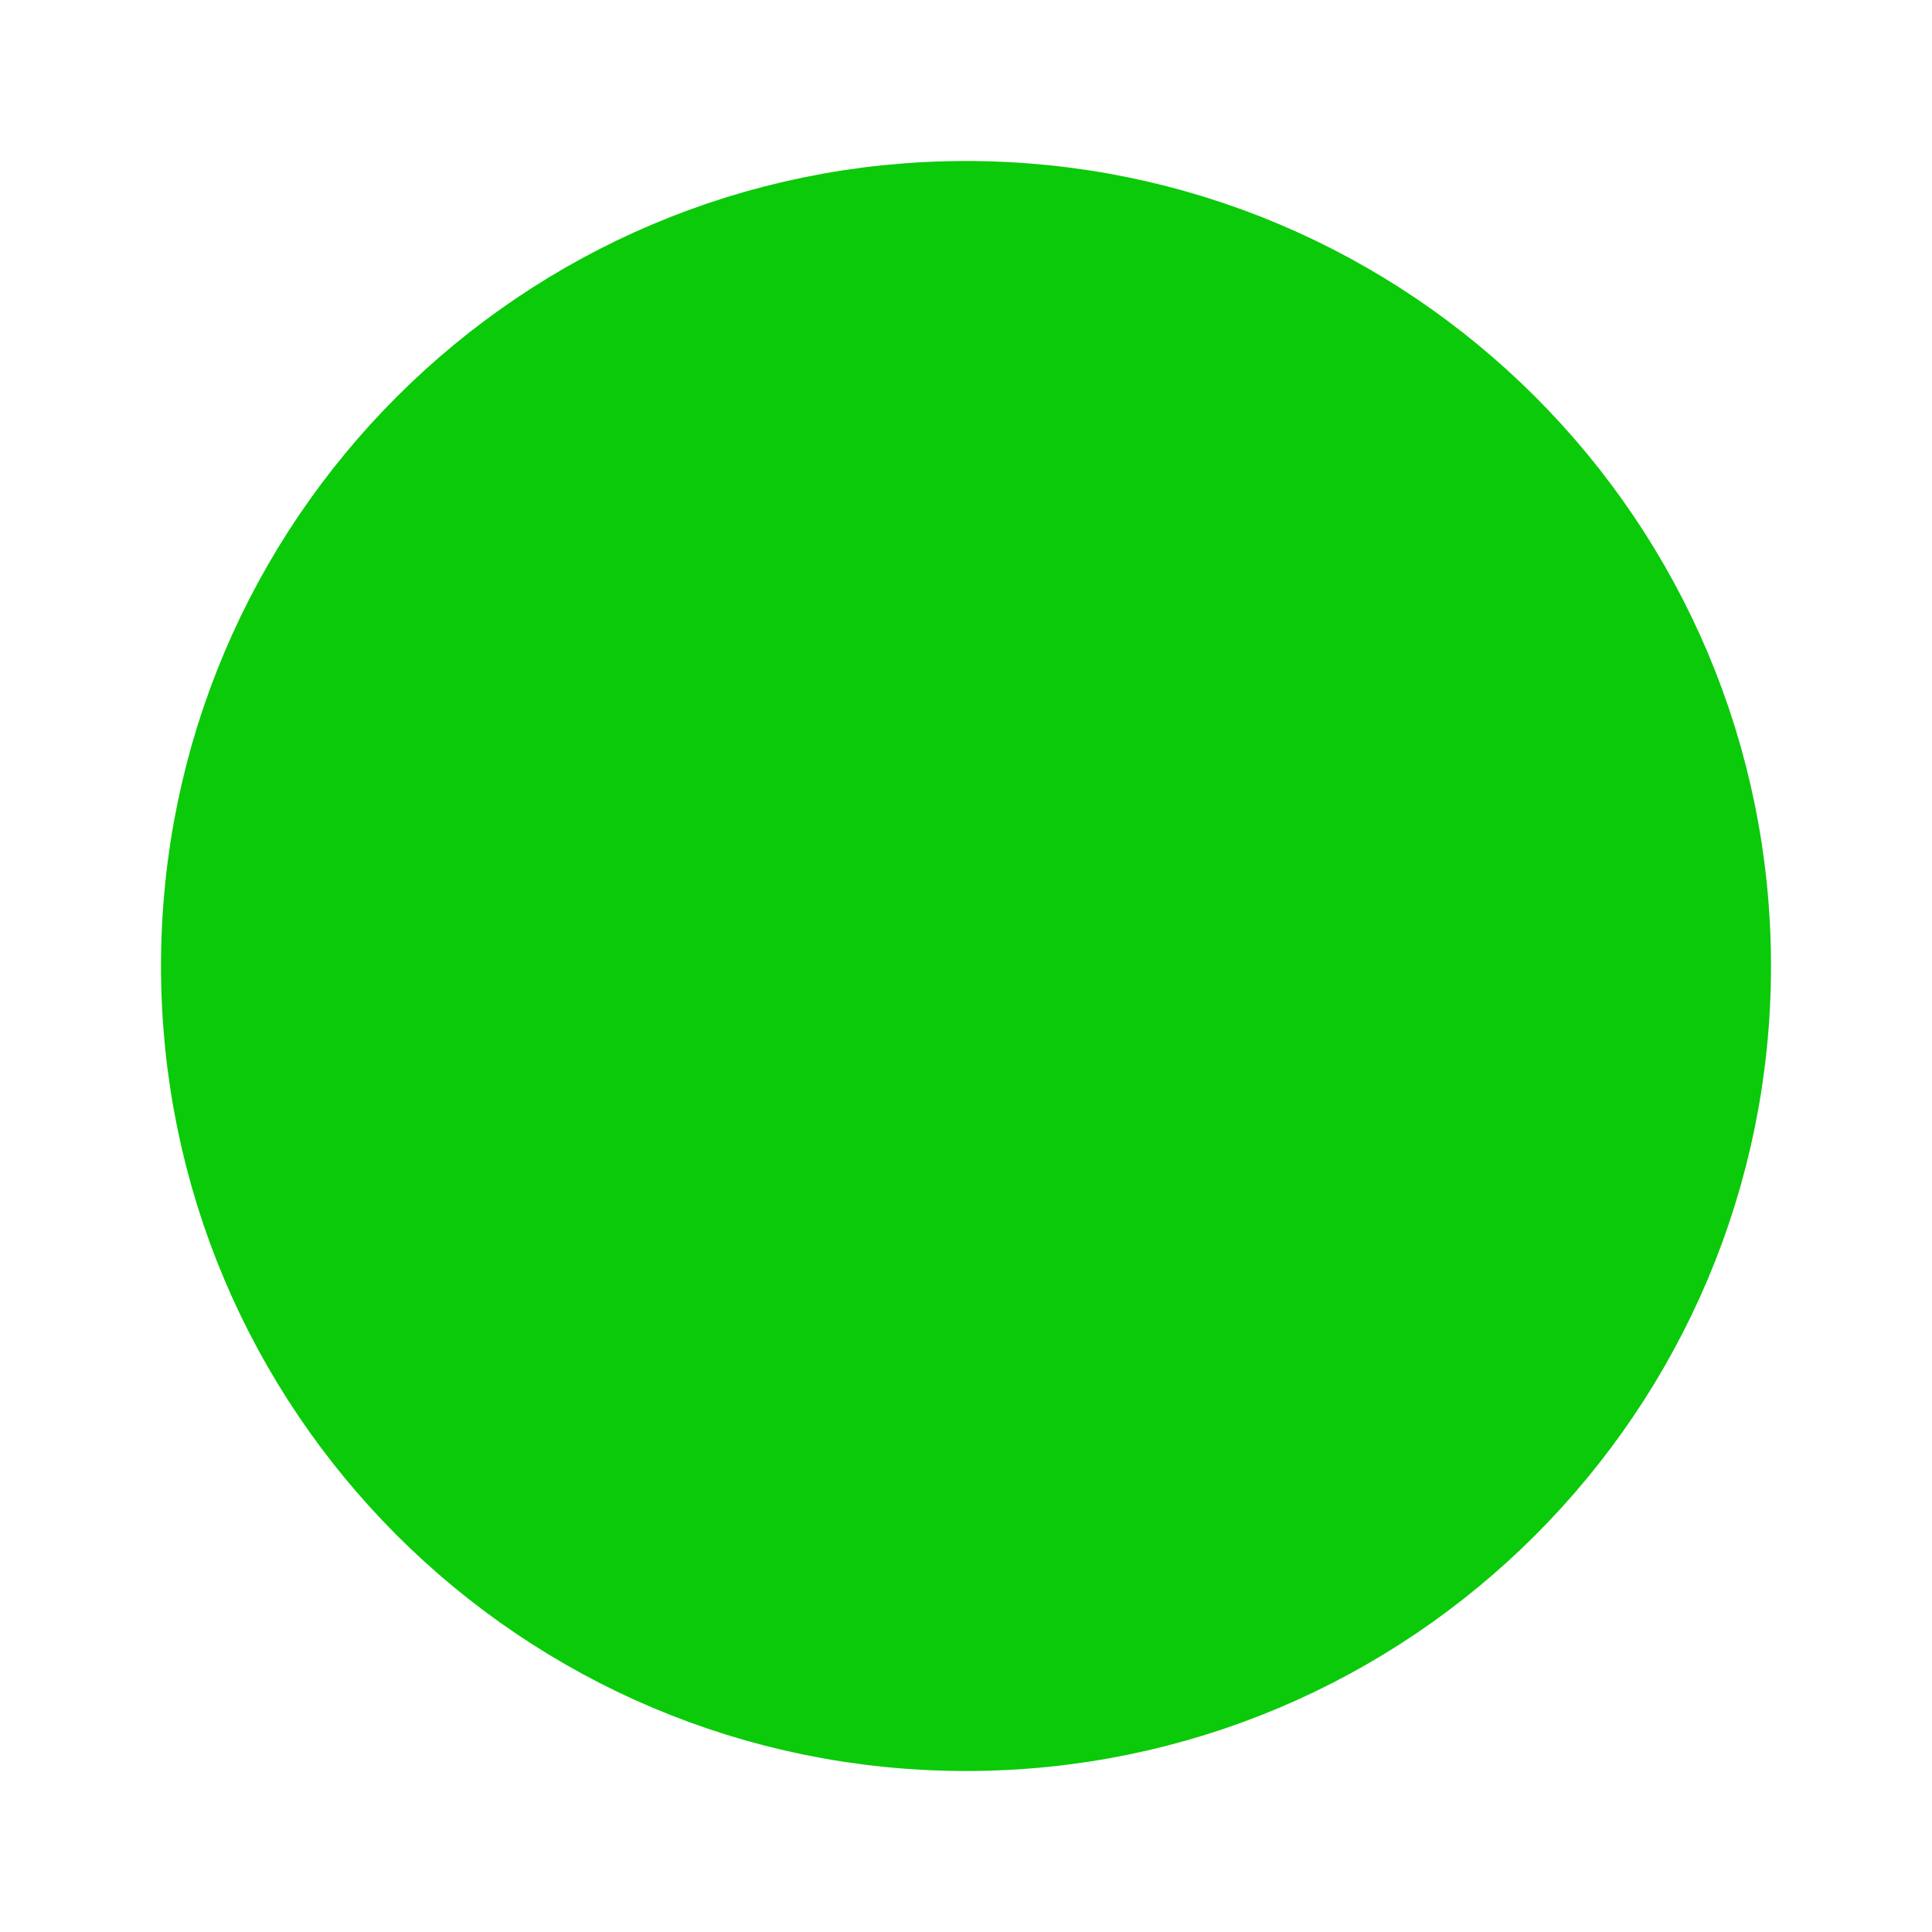
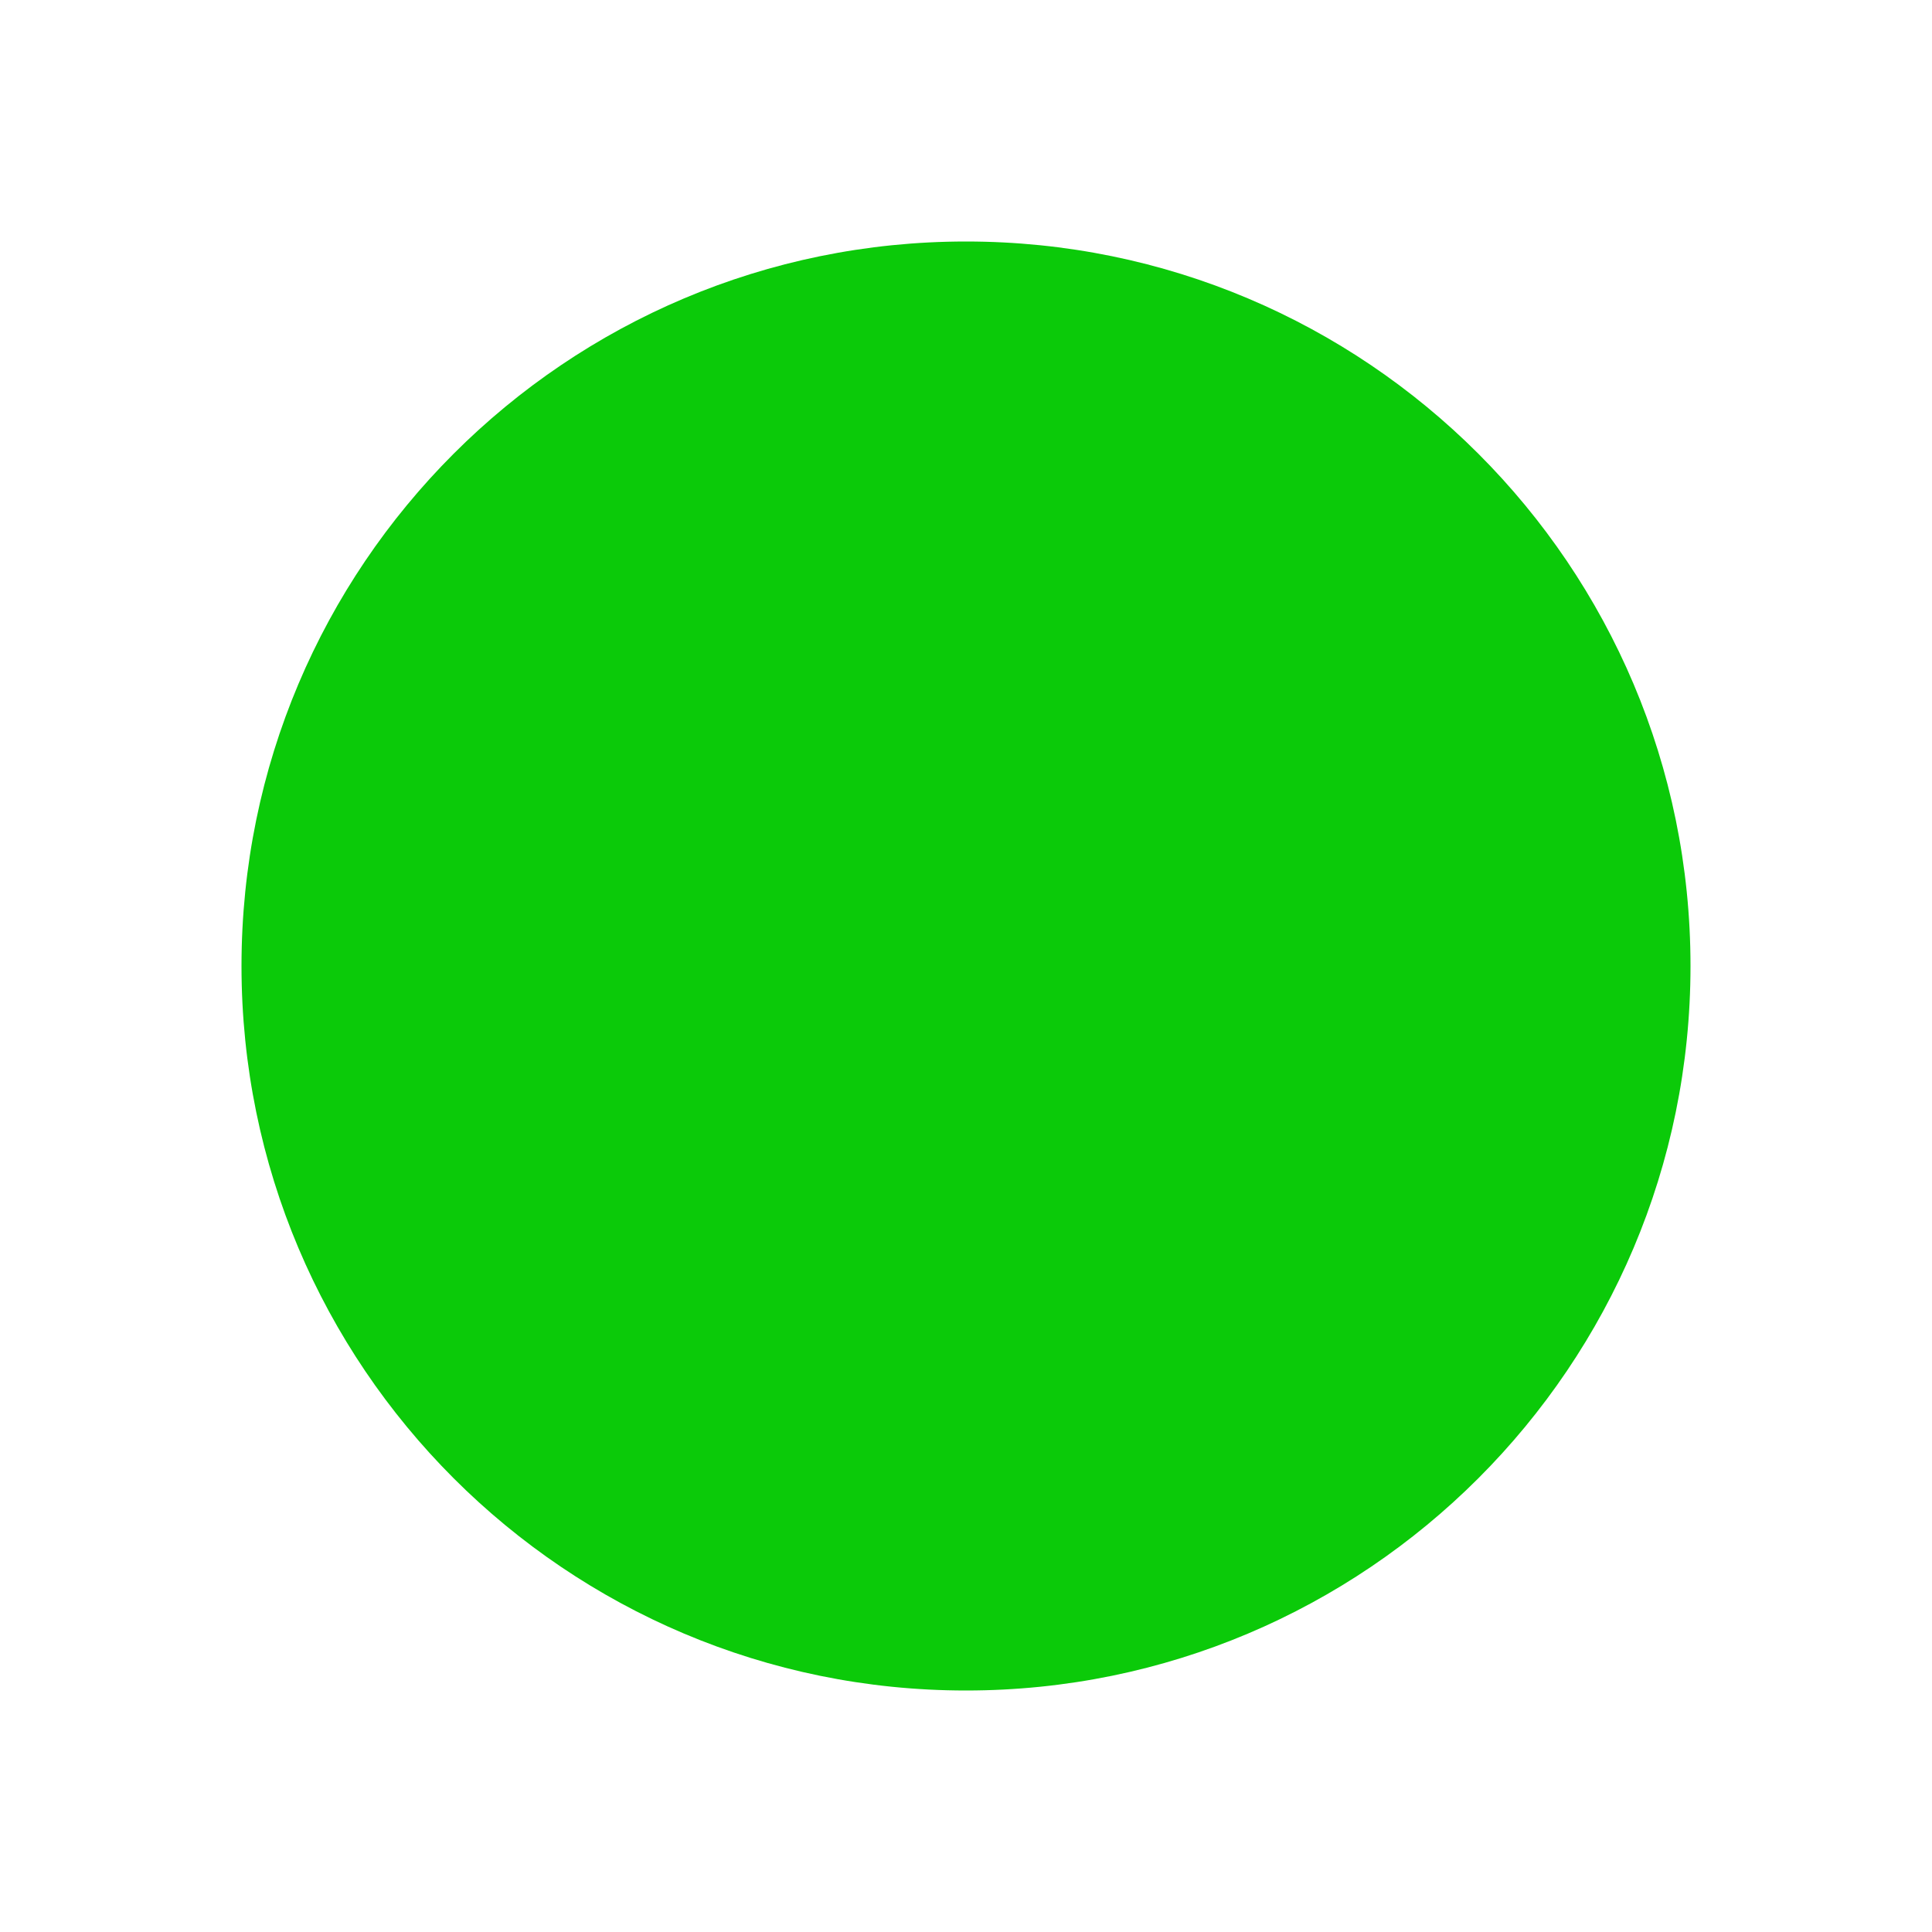
<svg xmlns="http://www.w3.org/2000/svg" width="800px" height="800px" class="fill-cyan-200 text-white" viewBox="0 0 24 24" fill="#0BCA09">
-   <path d="M21 12C21 16.971 16.971 21 12 21C7.029 21 3 16.971 3 12C3 7.029 7.029 3 12 3C16.971 3 21 7.029 21 12Z" stroke="#0BCA09" stroke-width="2" stroke-linecap="round" stroke-linejoin="round" />
+   <path d="M21 12C21 16.971 16.971 21 12 21C7.029 21 3 16.971 3 12C3 7.029 7.029 3 12 3C16.971 3 21 7.029 21 12Z" stroke="none" stroke-width="2" stroke-linecap="round" stroke-linejoin="round" />
</svg>
